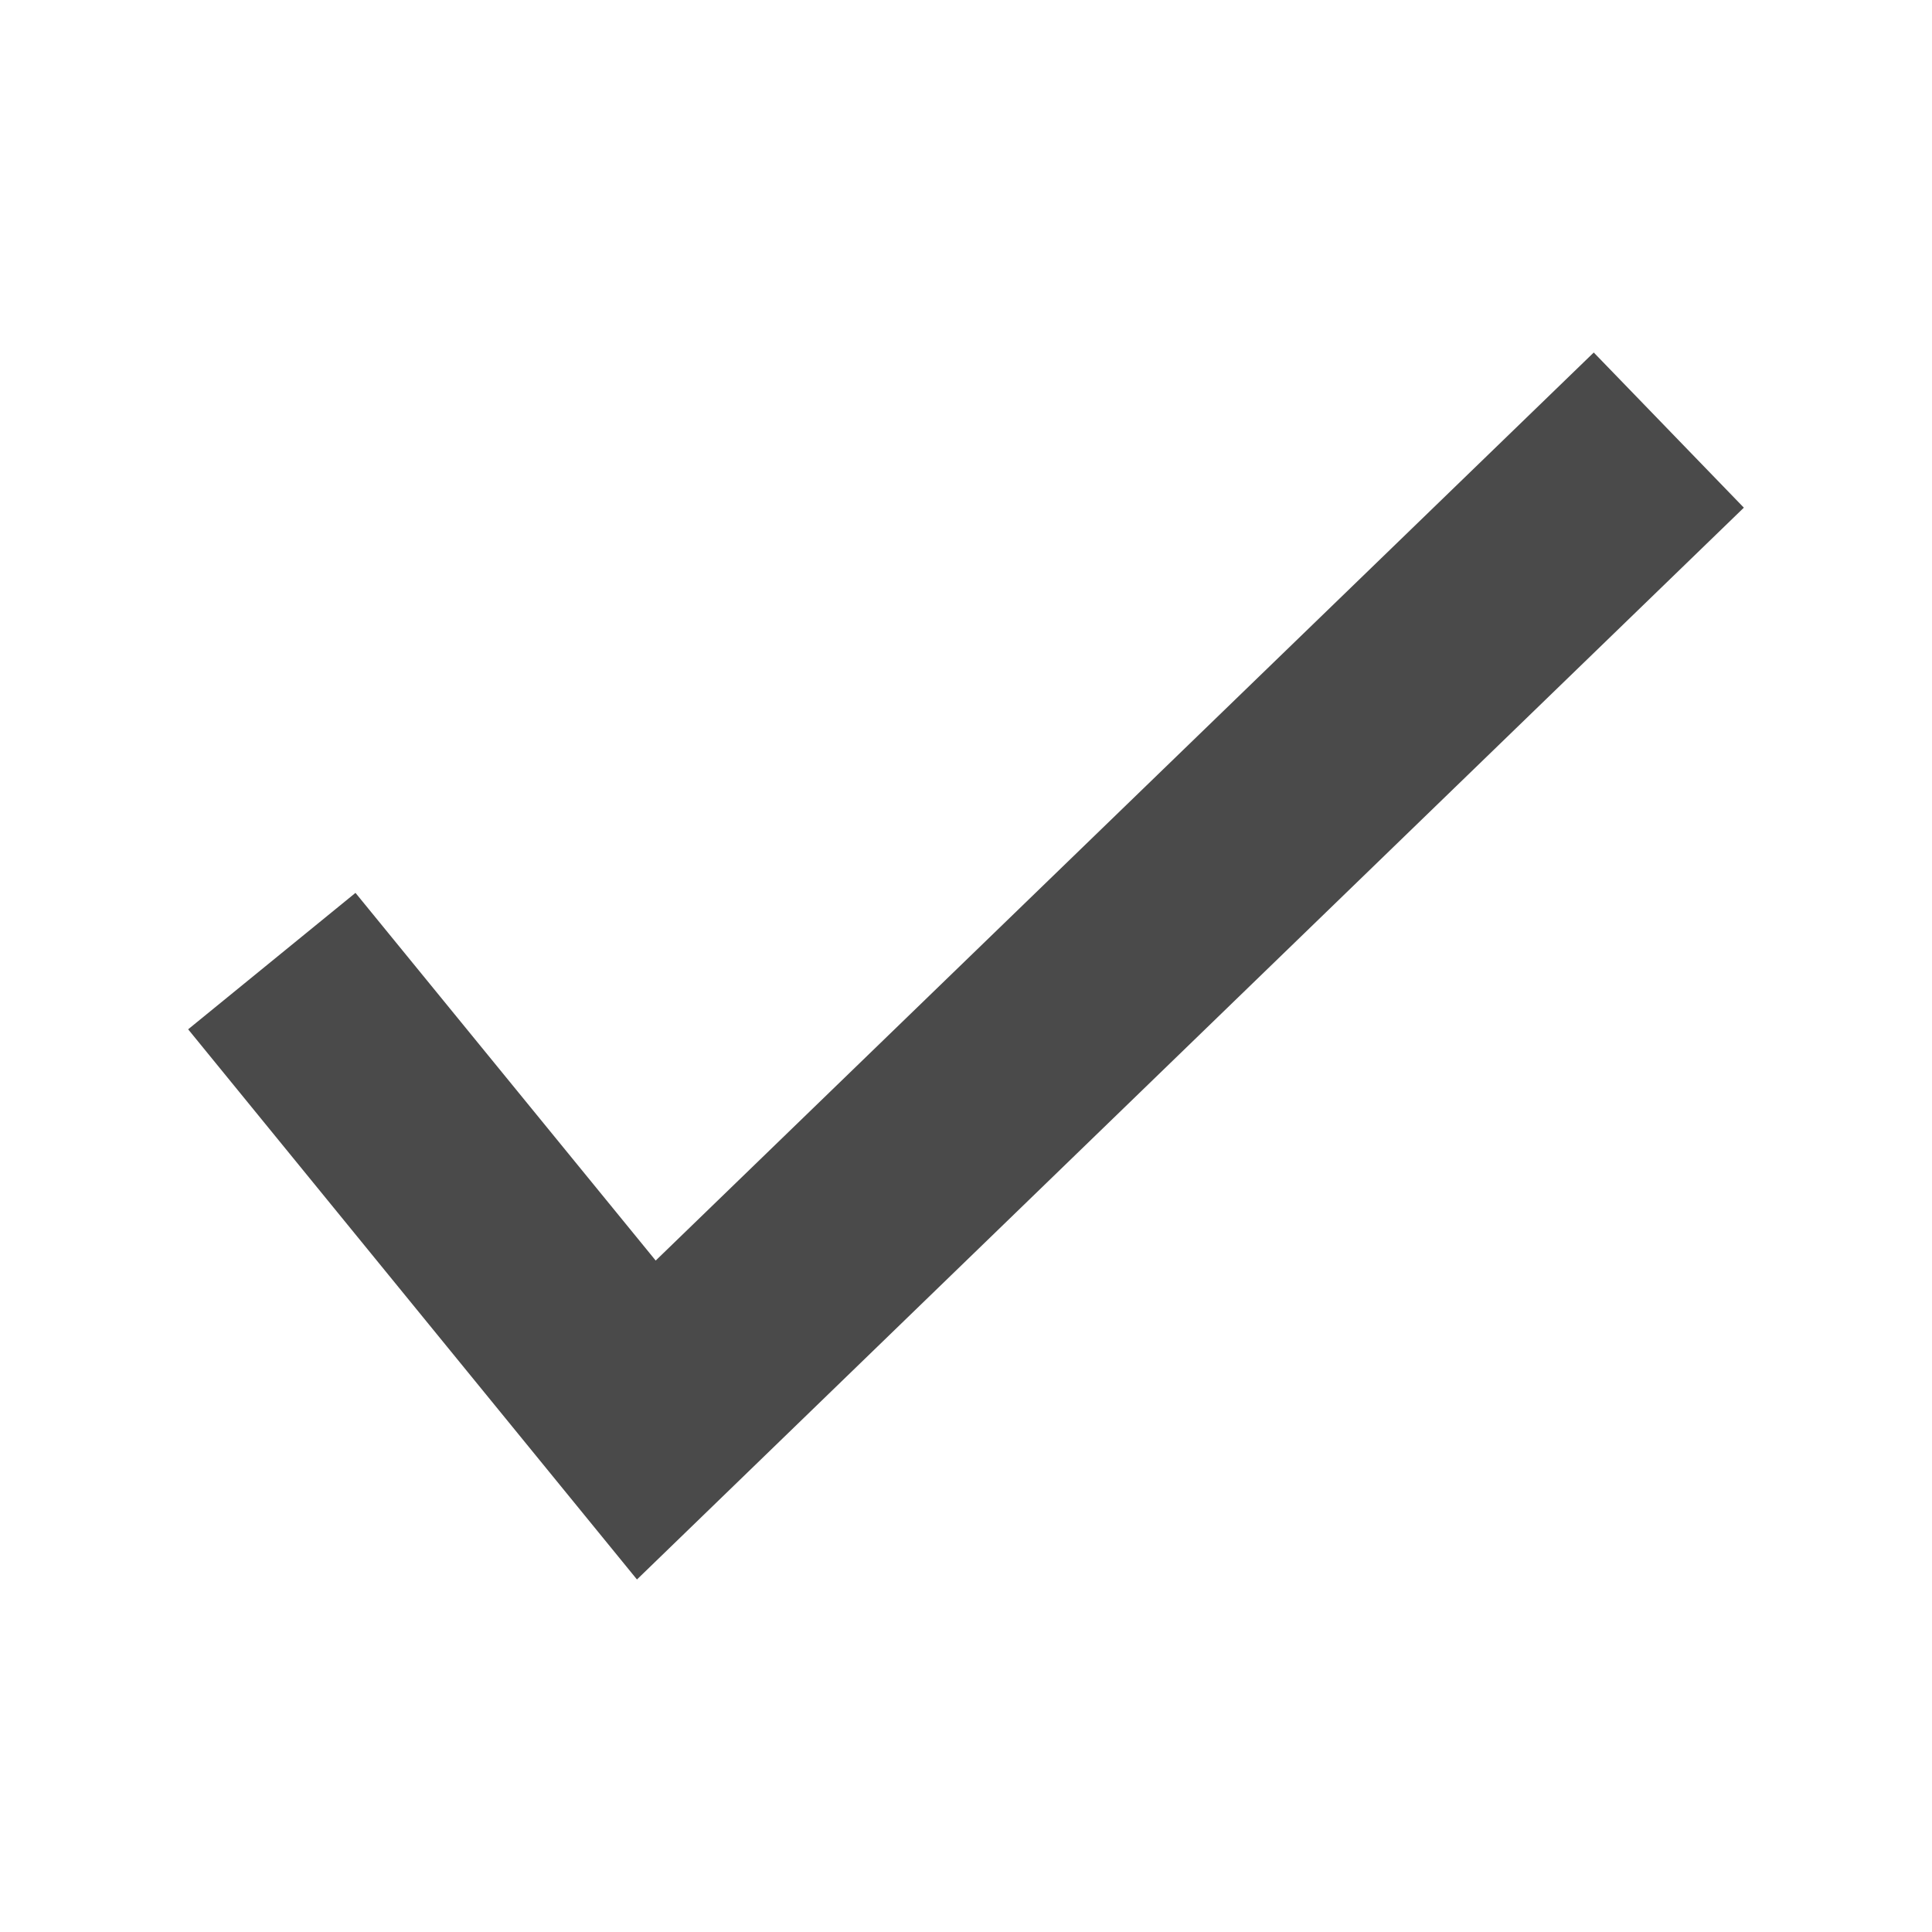
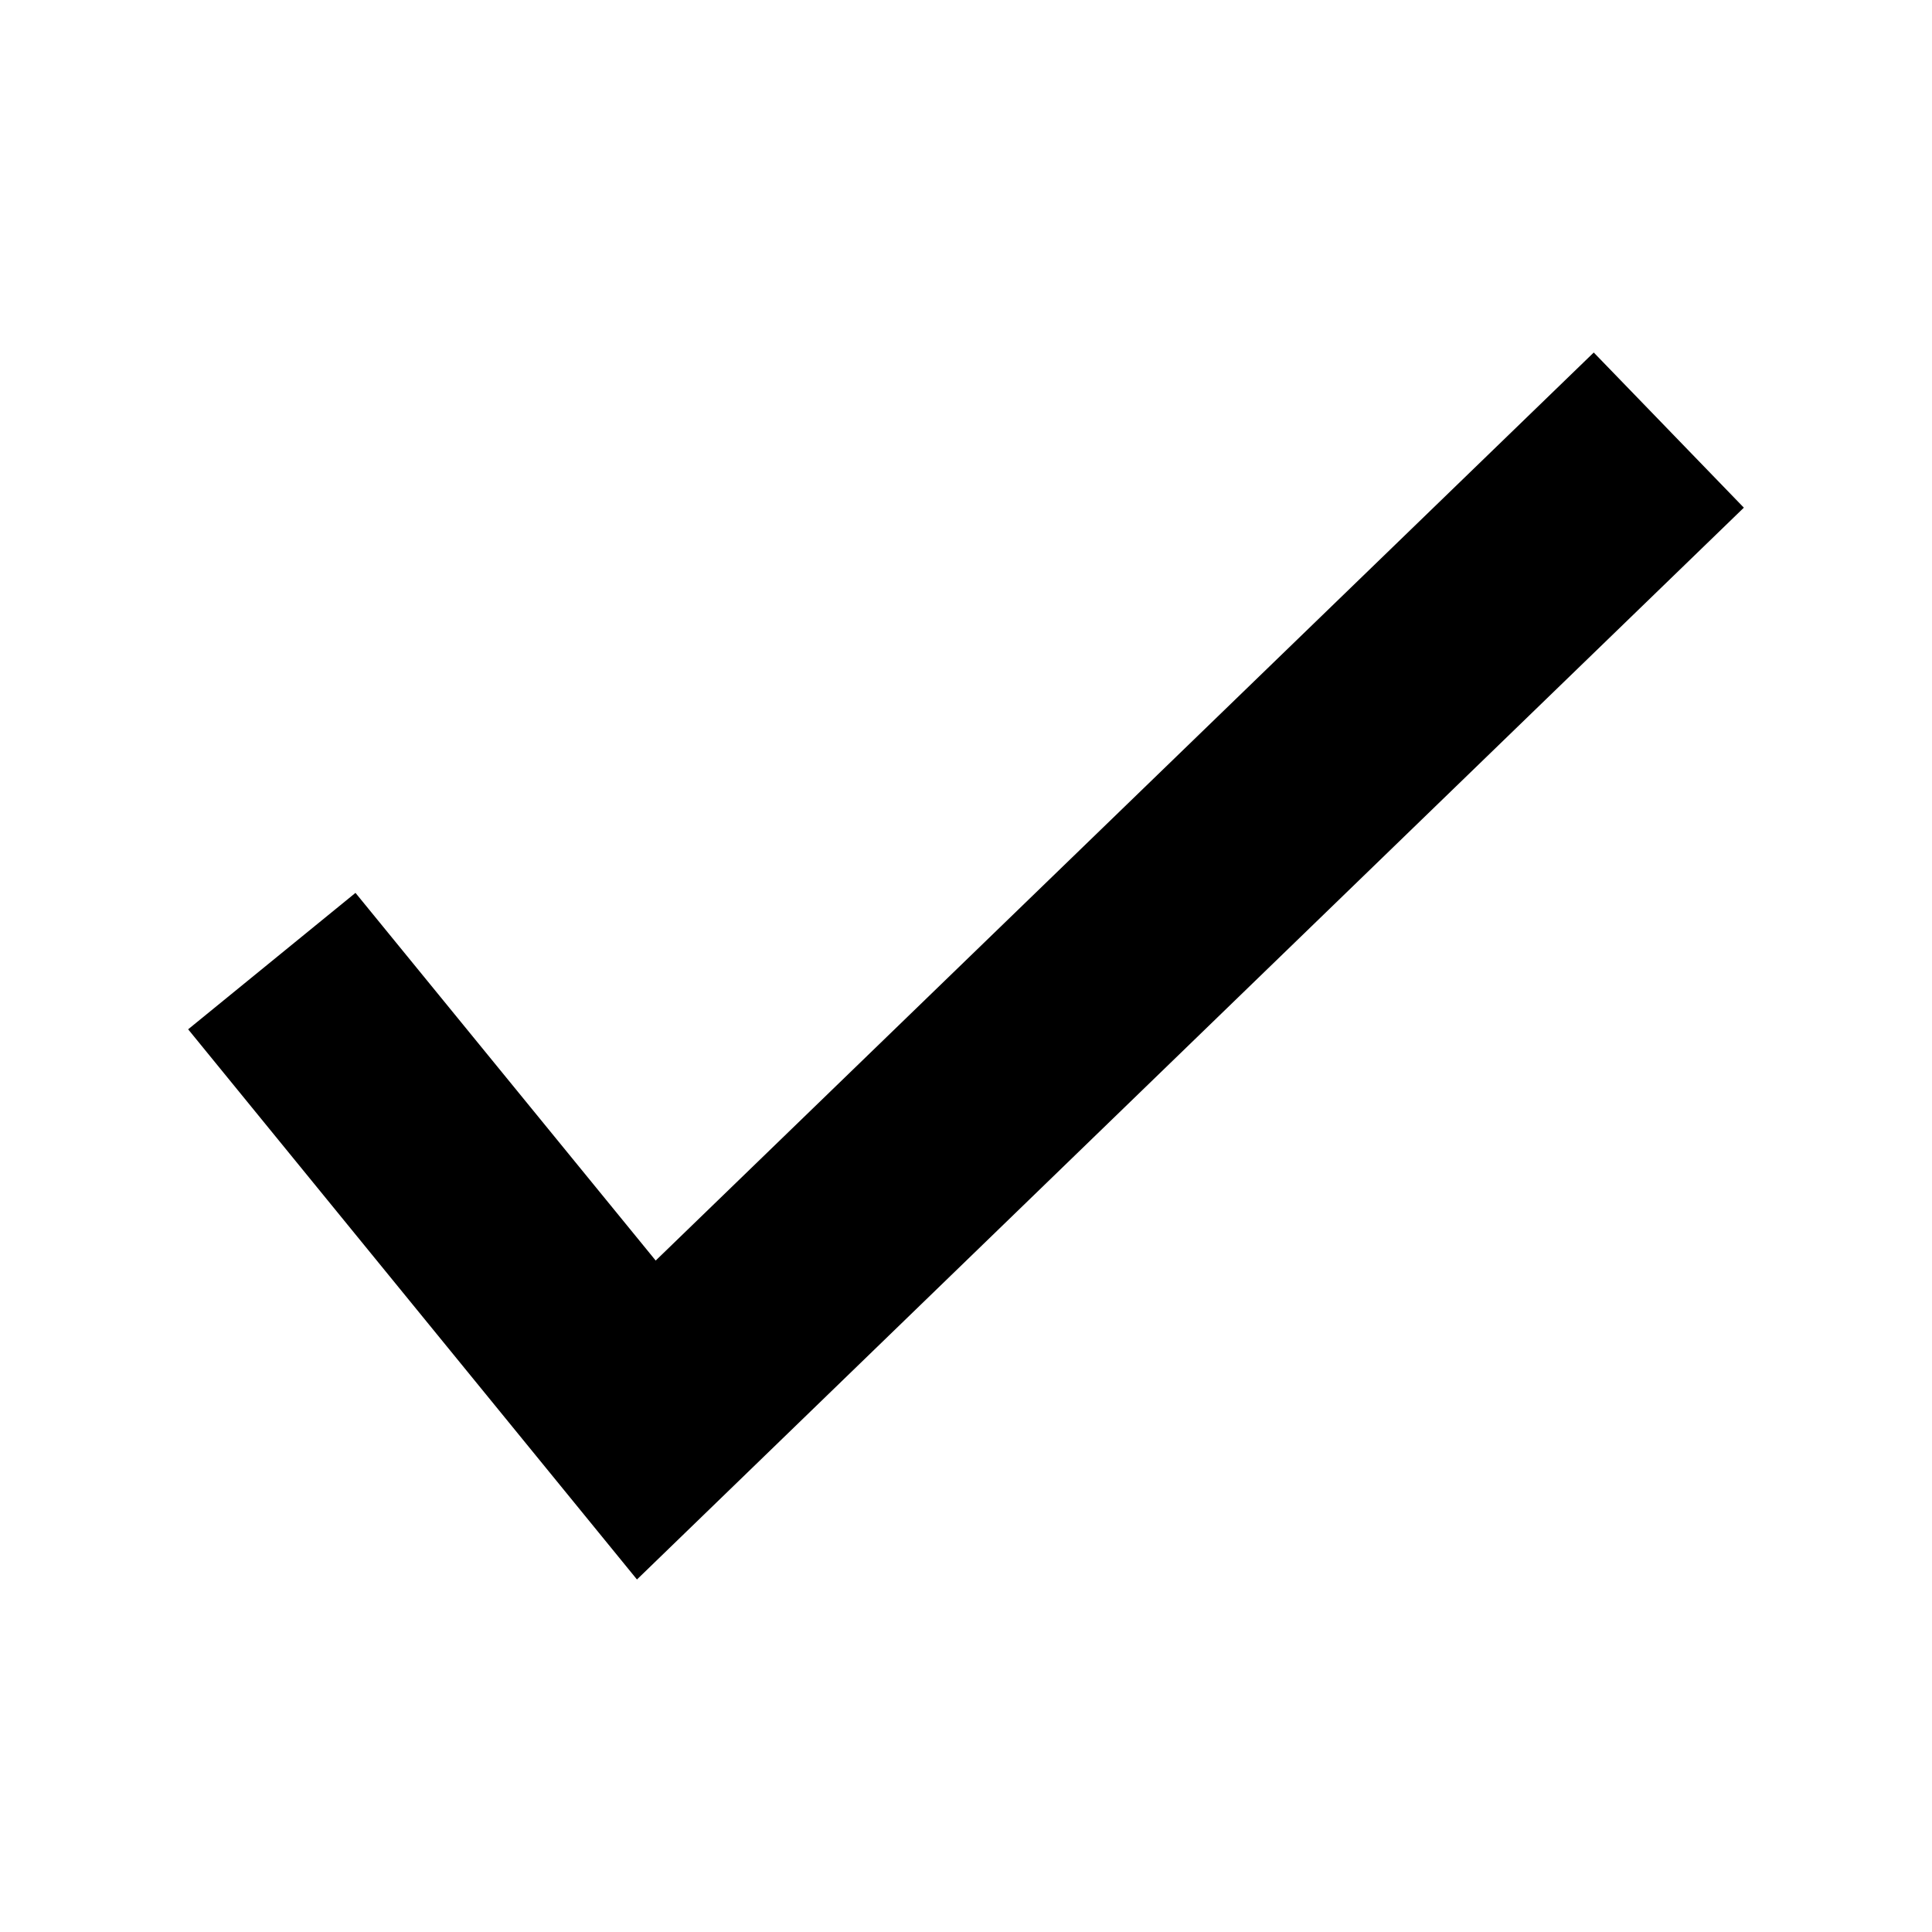
<svg xmlns="http://www.w3.org/2000/svg" version="1.1" id="Layer_1" x="0px" y="0px" viewBox="0 0 650 650" enable-background="new 0 0 650 650" xml:space="preserve">
-   <polygon fill="#4A4A4A" points="214.3,531.4 63.3,346.3 119.6,300.4 220.6,424.1 536.2,118.6 586.7,170.8 " />
+   <polygon points="214.3,531.4 63.3,346.3 119.6,300.4 220.6,424.1 536.2,118.6 586.7,170.8 " />
</svg>
